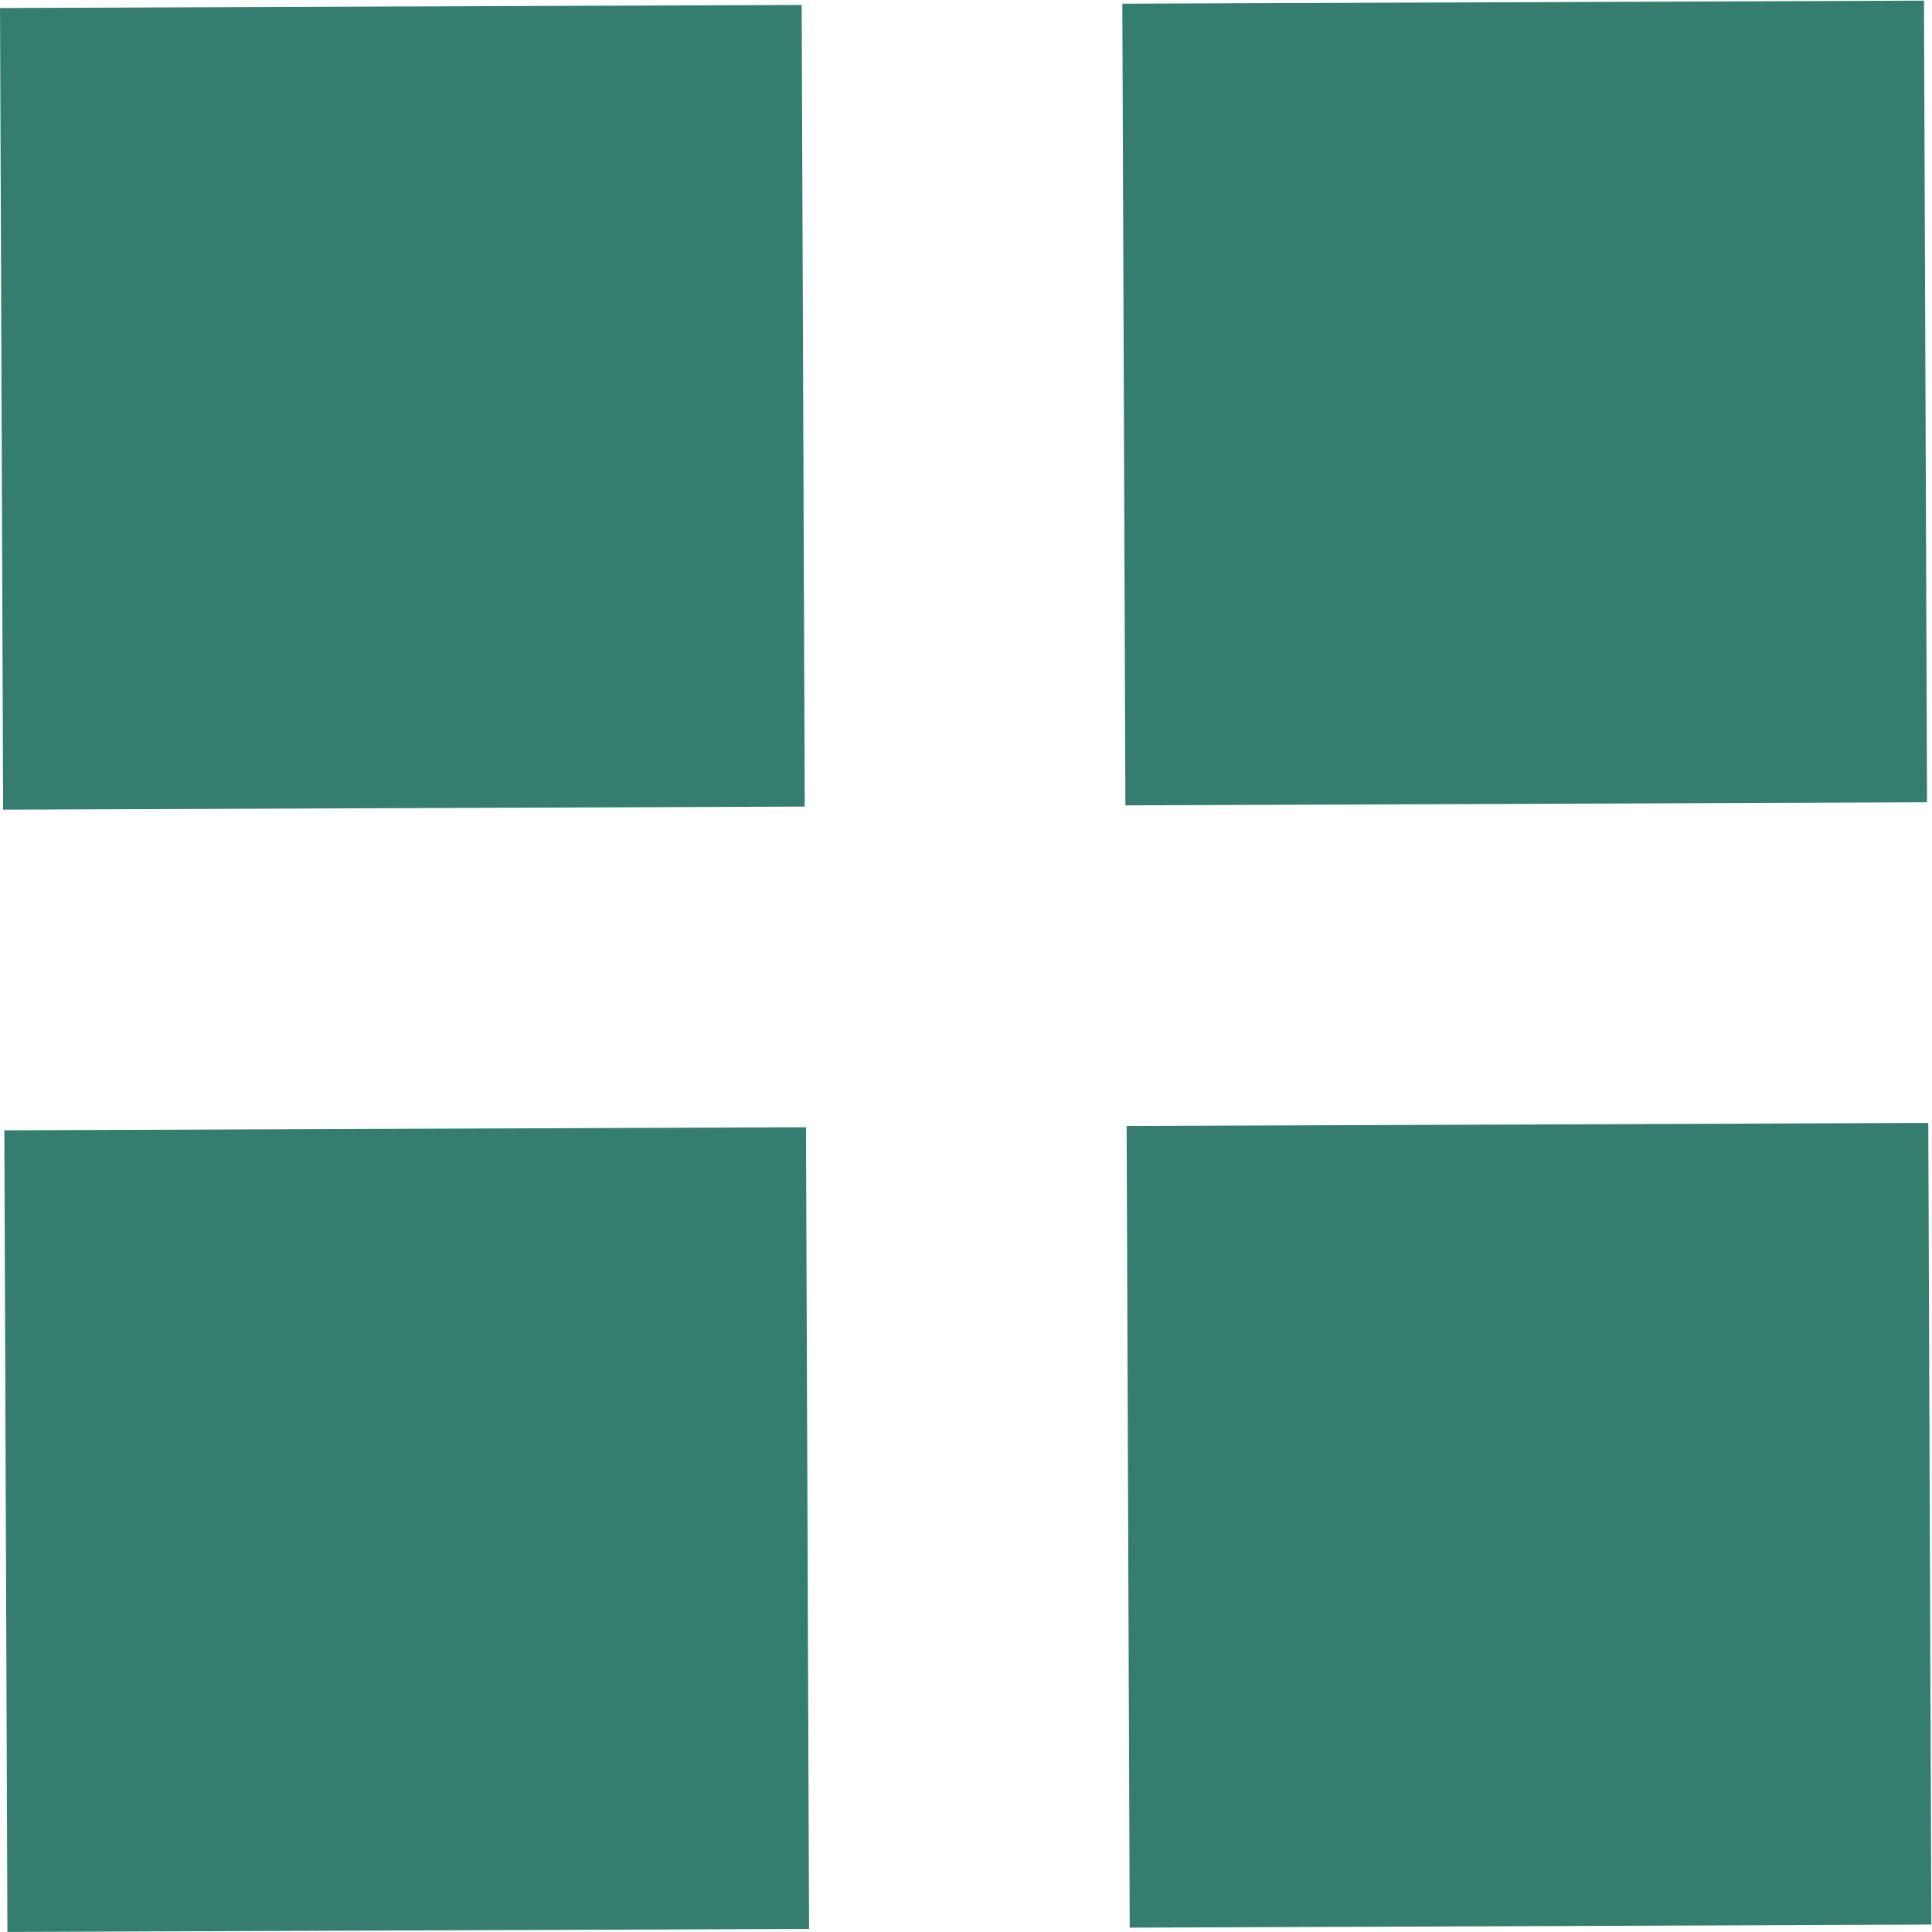
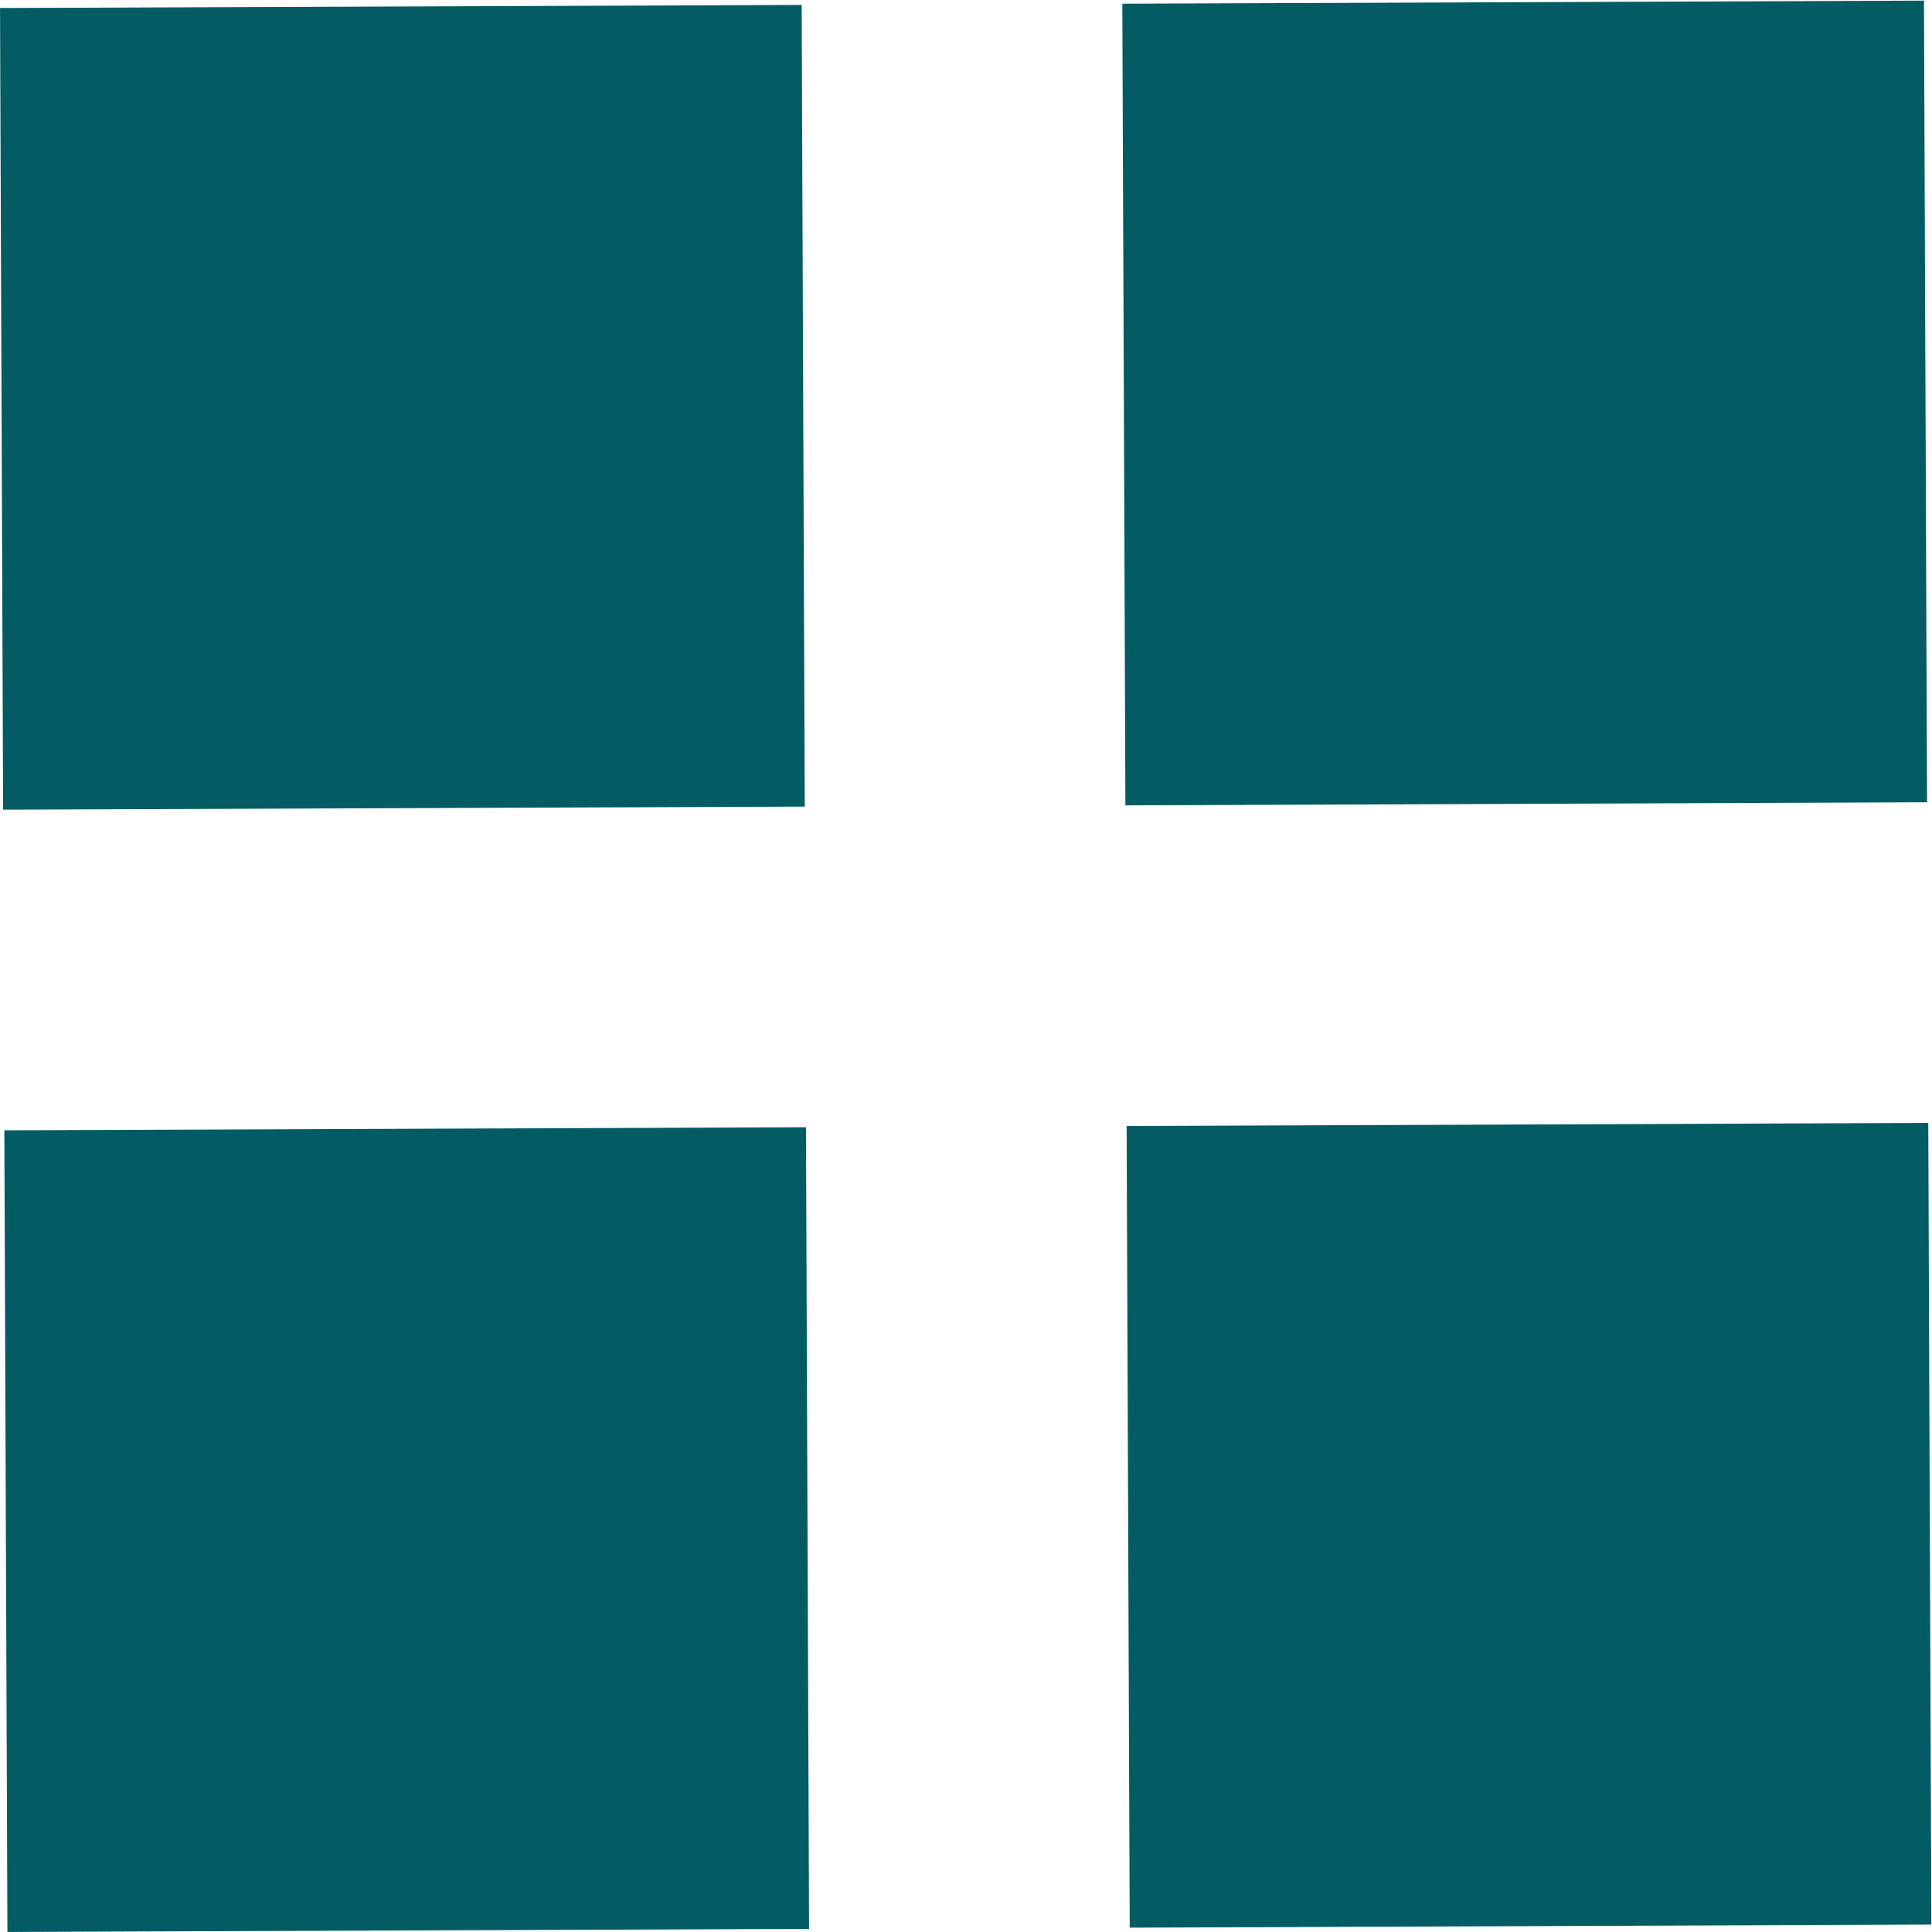
<svg xmlns="http://www.w3.org/2000/svg" viewBox="0 0 12.05 12.05">
  <defs>
-     <style>.cls-1{fill:#357e6f;}</style>
+     <style>.cls-1{fill:#035c64;}</style>
  </defs>
  <g id="Layer_2" data-name="Layer 2">
    <g id="Layer_1-2" data-name="Layer 1">
      <rect class="cls-1" x="0.01" y="0.04" width="5" height="5" transform="translate(-0.01 0.01) rotate(-0.22)" />
      <rect class="cls-1" x="7.01" y="0.01" width="5" height="5" transform="translate(-0.01 0.04) rotate(-0.22)" />
      <rect class="cls-1" x="0.04" y="7.04" width="5" height="5" transform="translate(-0.04 0.01) rotate(-0.22)" />
      <rect class="cls-1" x="7.04" y="7.01" width="5" height="5" transform="translate(-0.04 0.04) rotate(-0.22)" />
    </g>
  </g>
</svg>
